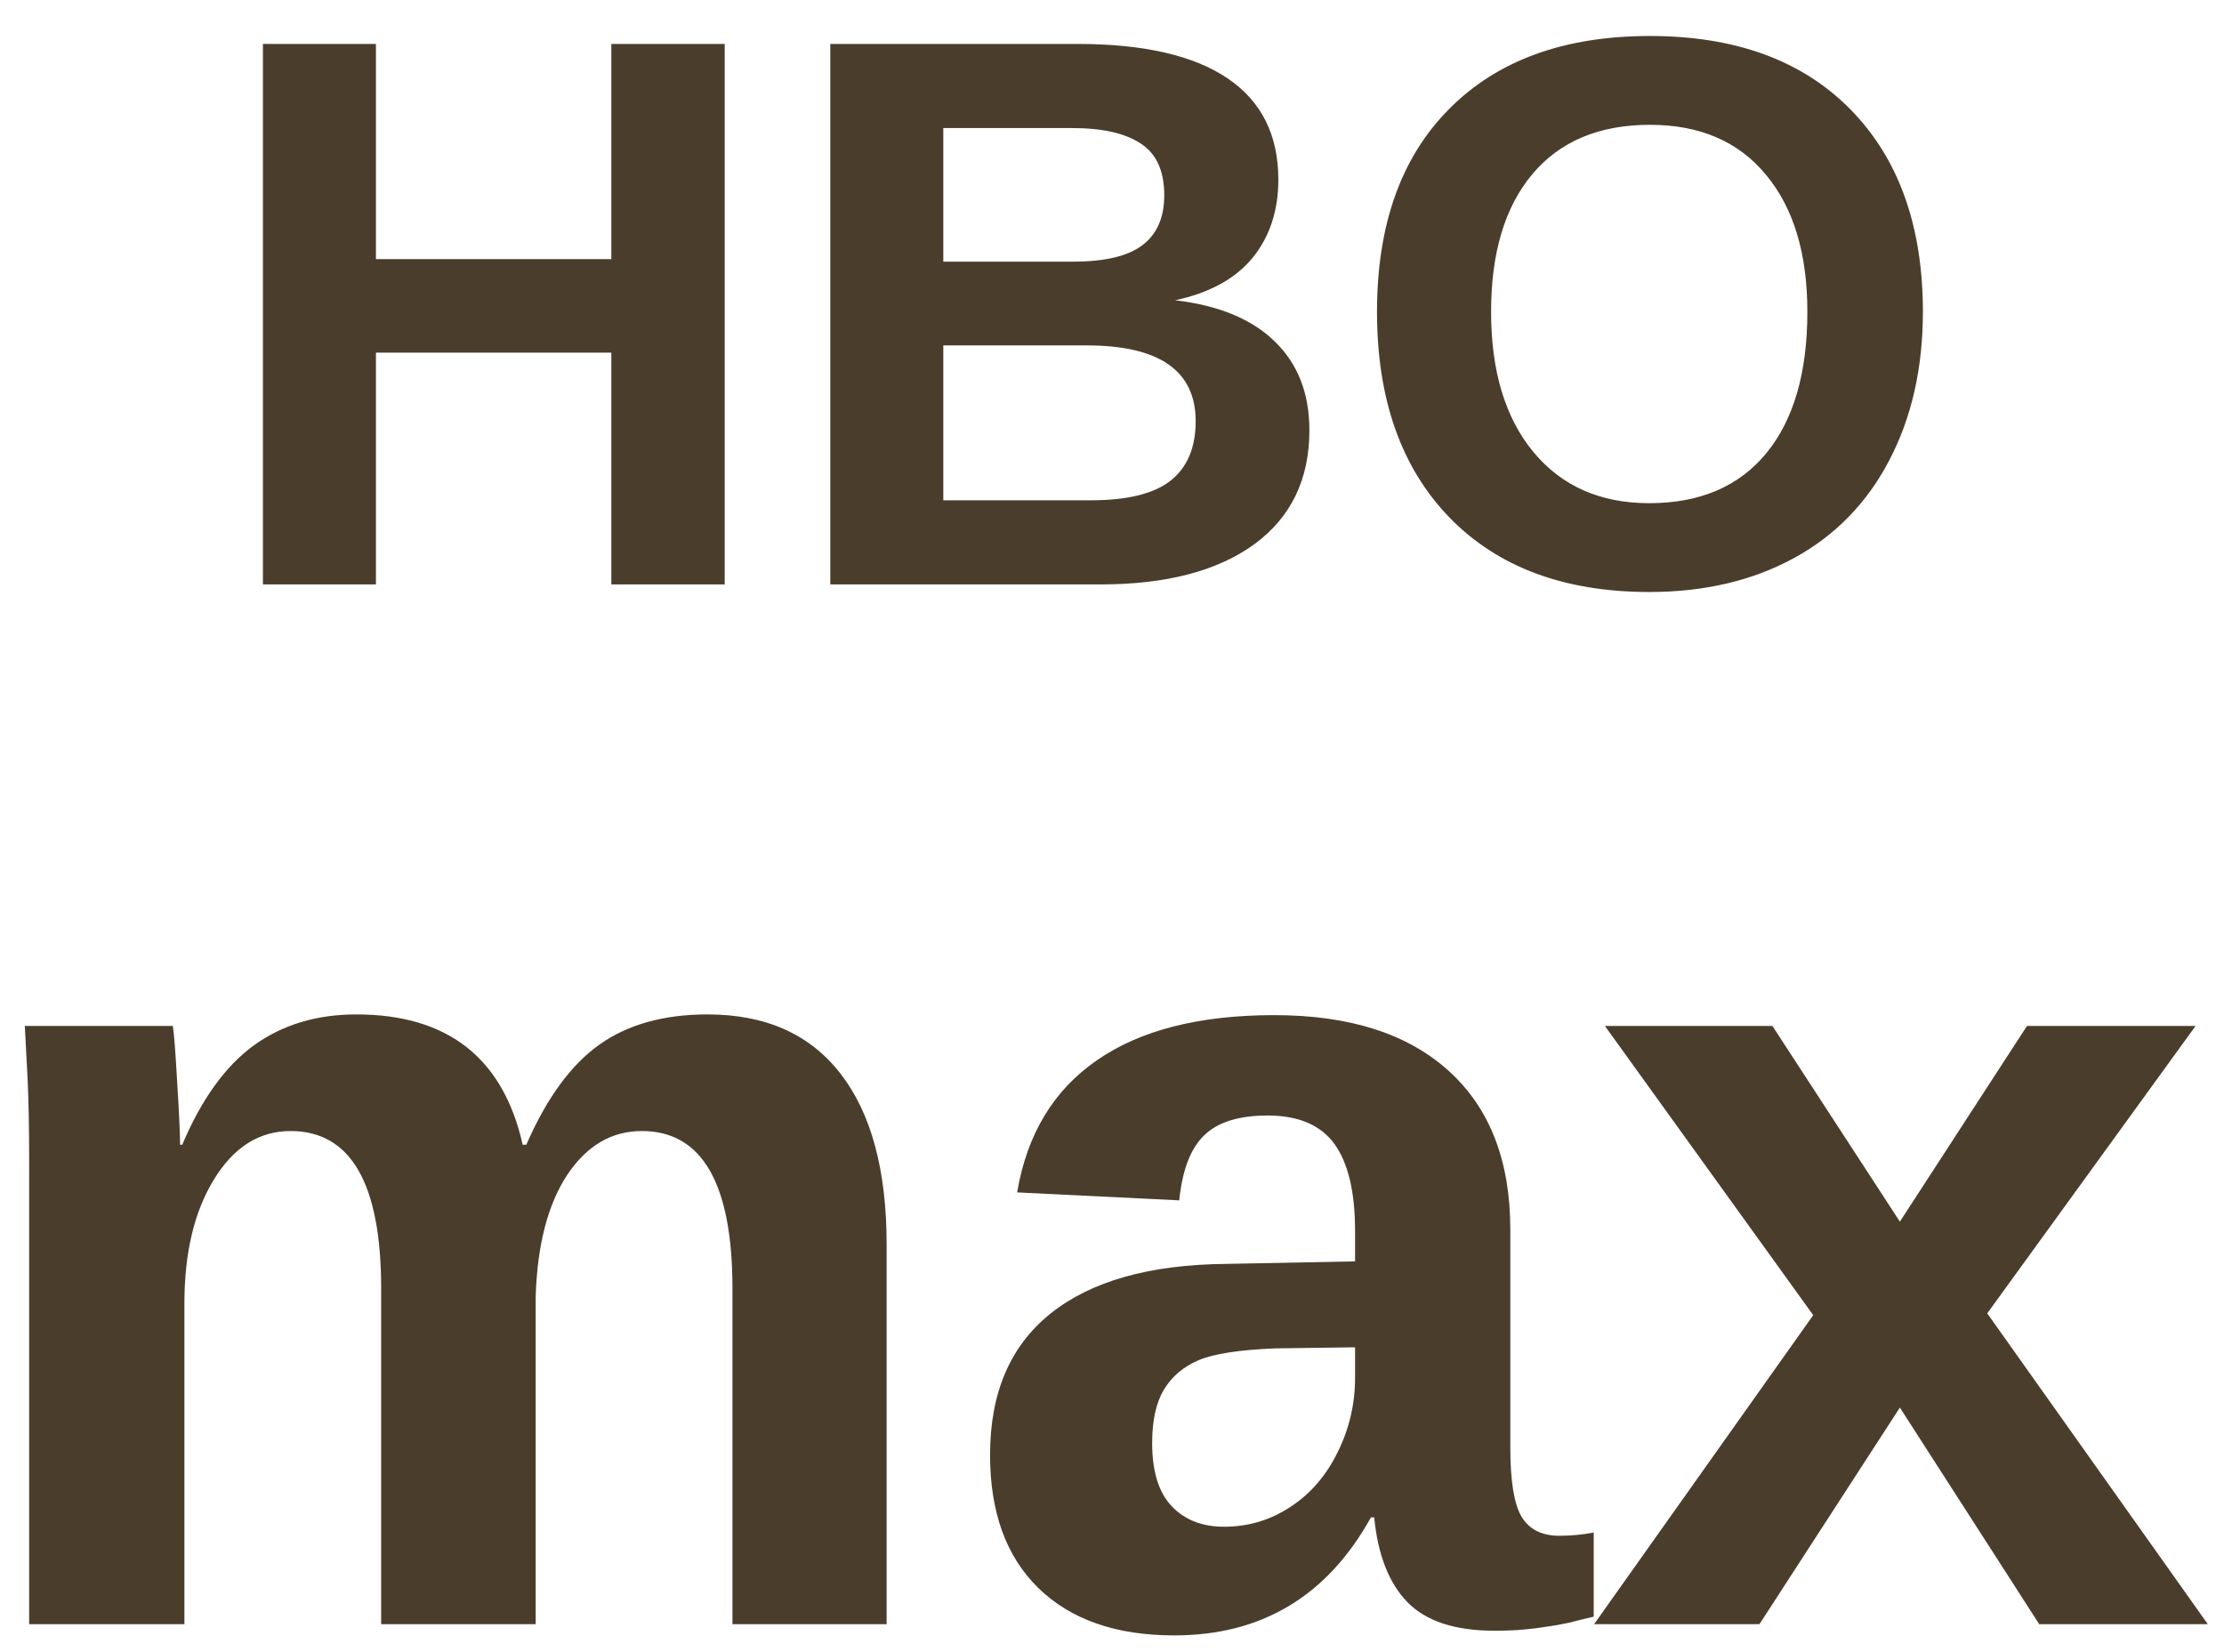
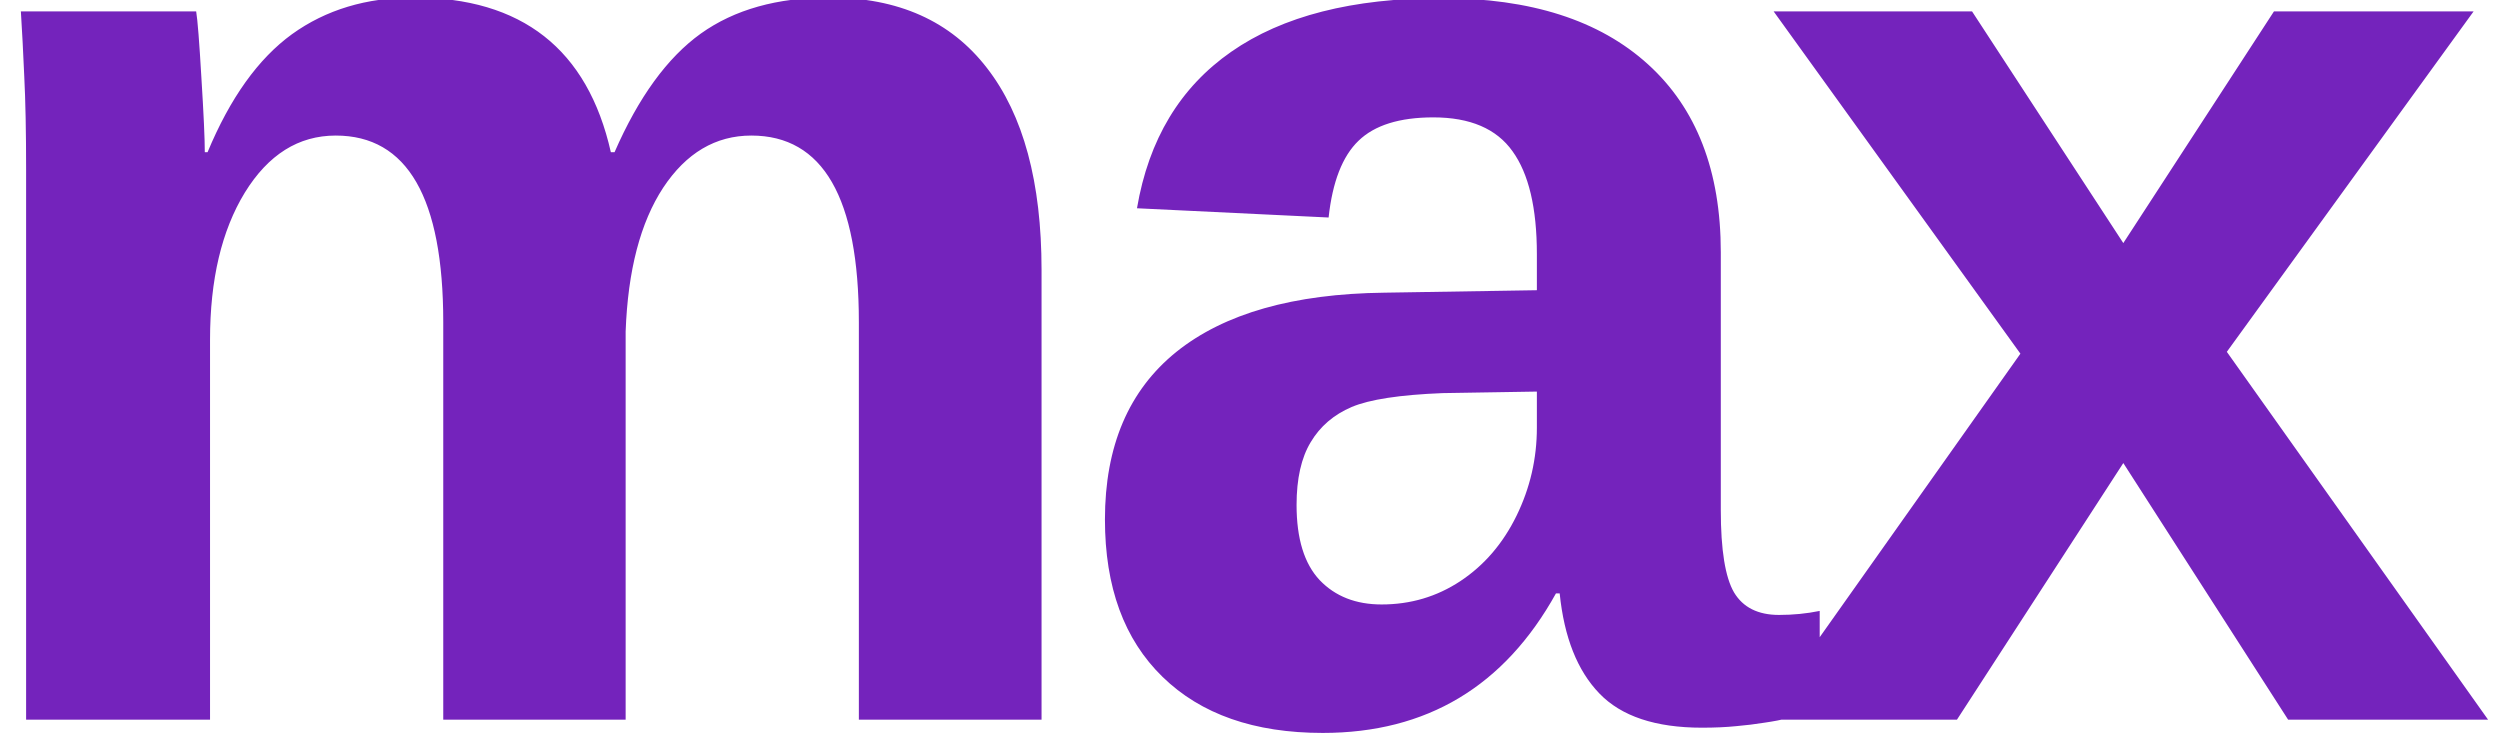
- <svg xmlns="http://www.w3.org/2000/svg" viewBox="28.125 17.708 96.250 71.458">
-   <text x="75" y="43" text-anchor="middle" fill="#4b3d2c" font-family="Arial,sans-serif" font-size="34" font-weight="700">HBO</text>
-   <text x="75" y="88" text-anchor="middle" fill="#4b3d2c" font-family="Arial,sans-serif" font-size="49" font-weight="600">max</text>
+ <svg xmlns="http://www.w3.org/2000/svg" viewBox="23.375 23.500 126.792 37.667">
+   <text x="85" y="60" text-anchor="middle" fill="#7423bc" font-family="Arial,sans-serif" font-size="68" font-weight="600" letter-spacing="-3">max</text>
</svg>
